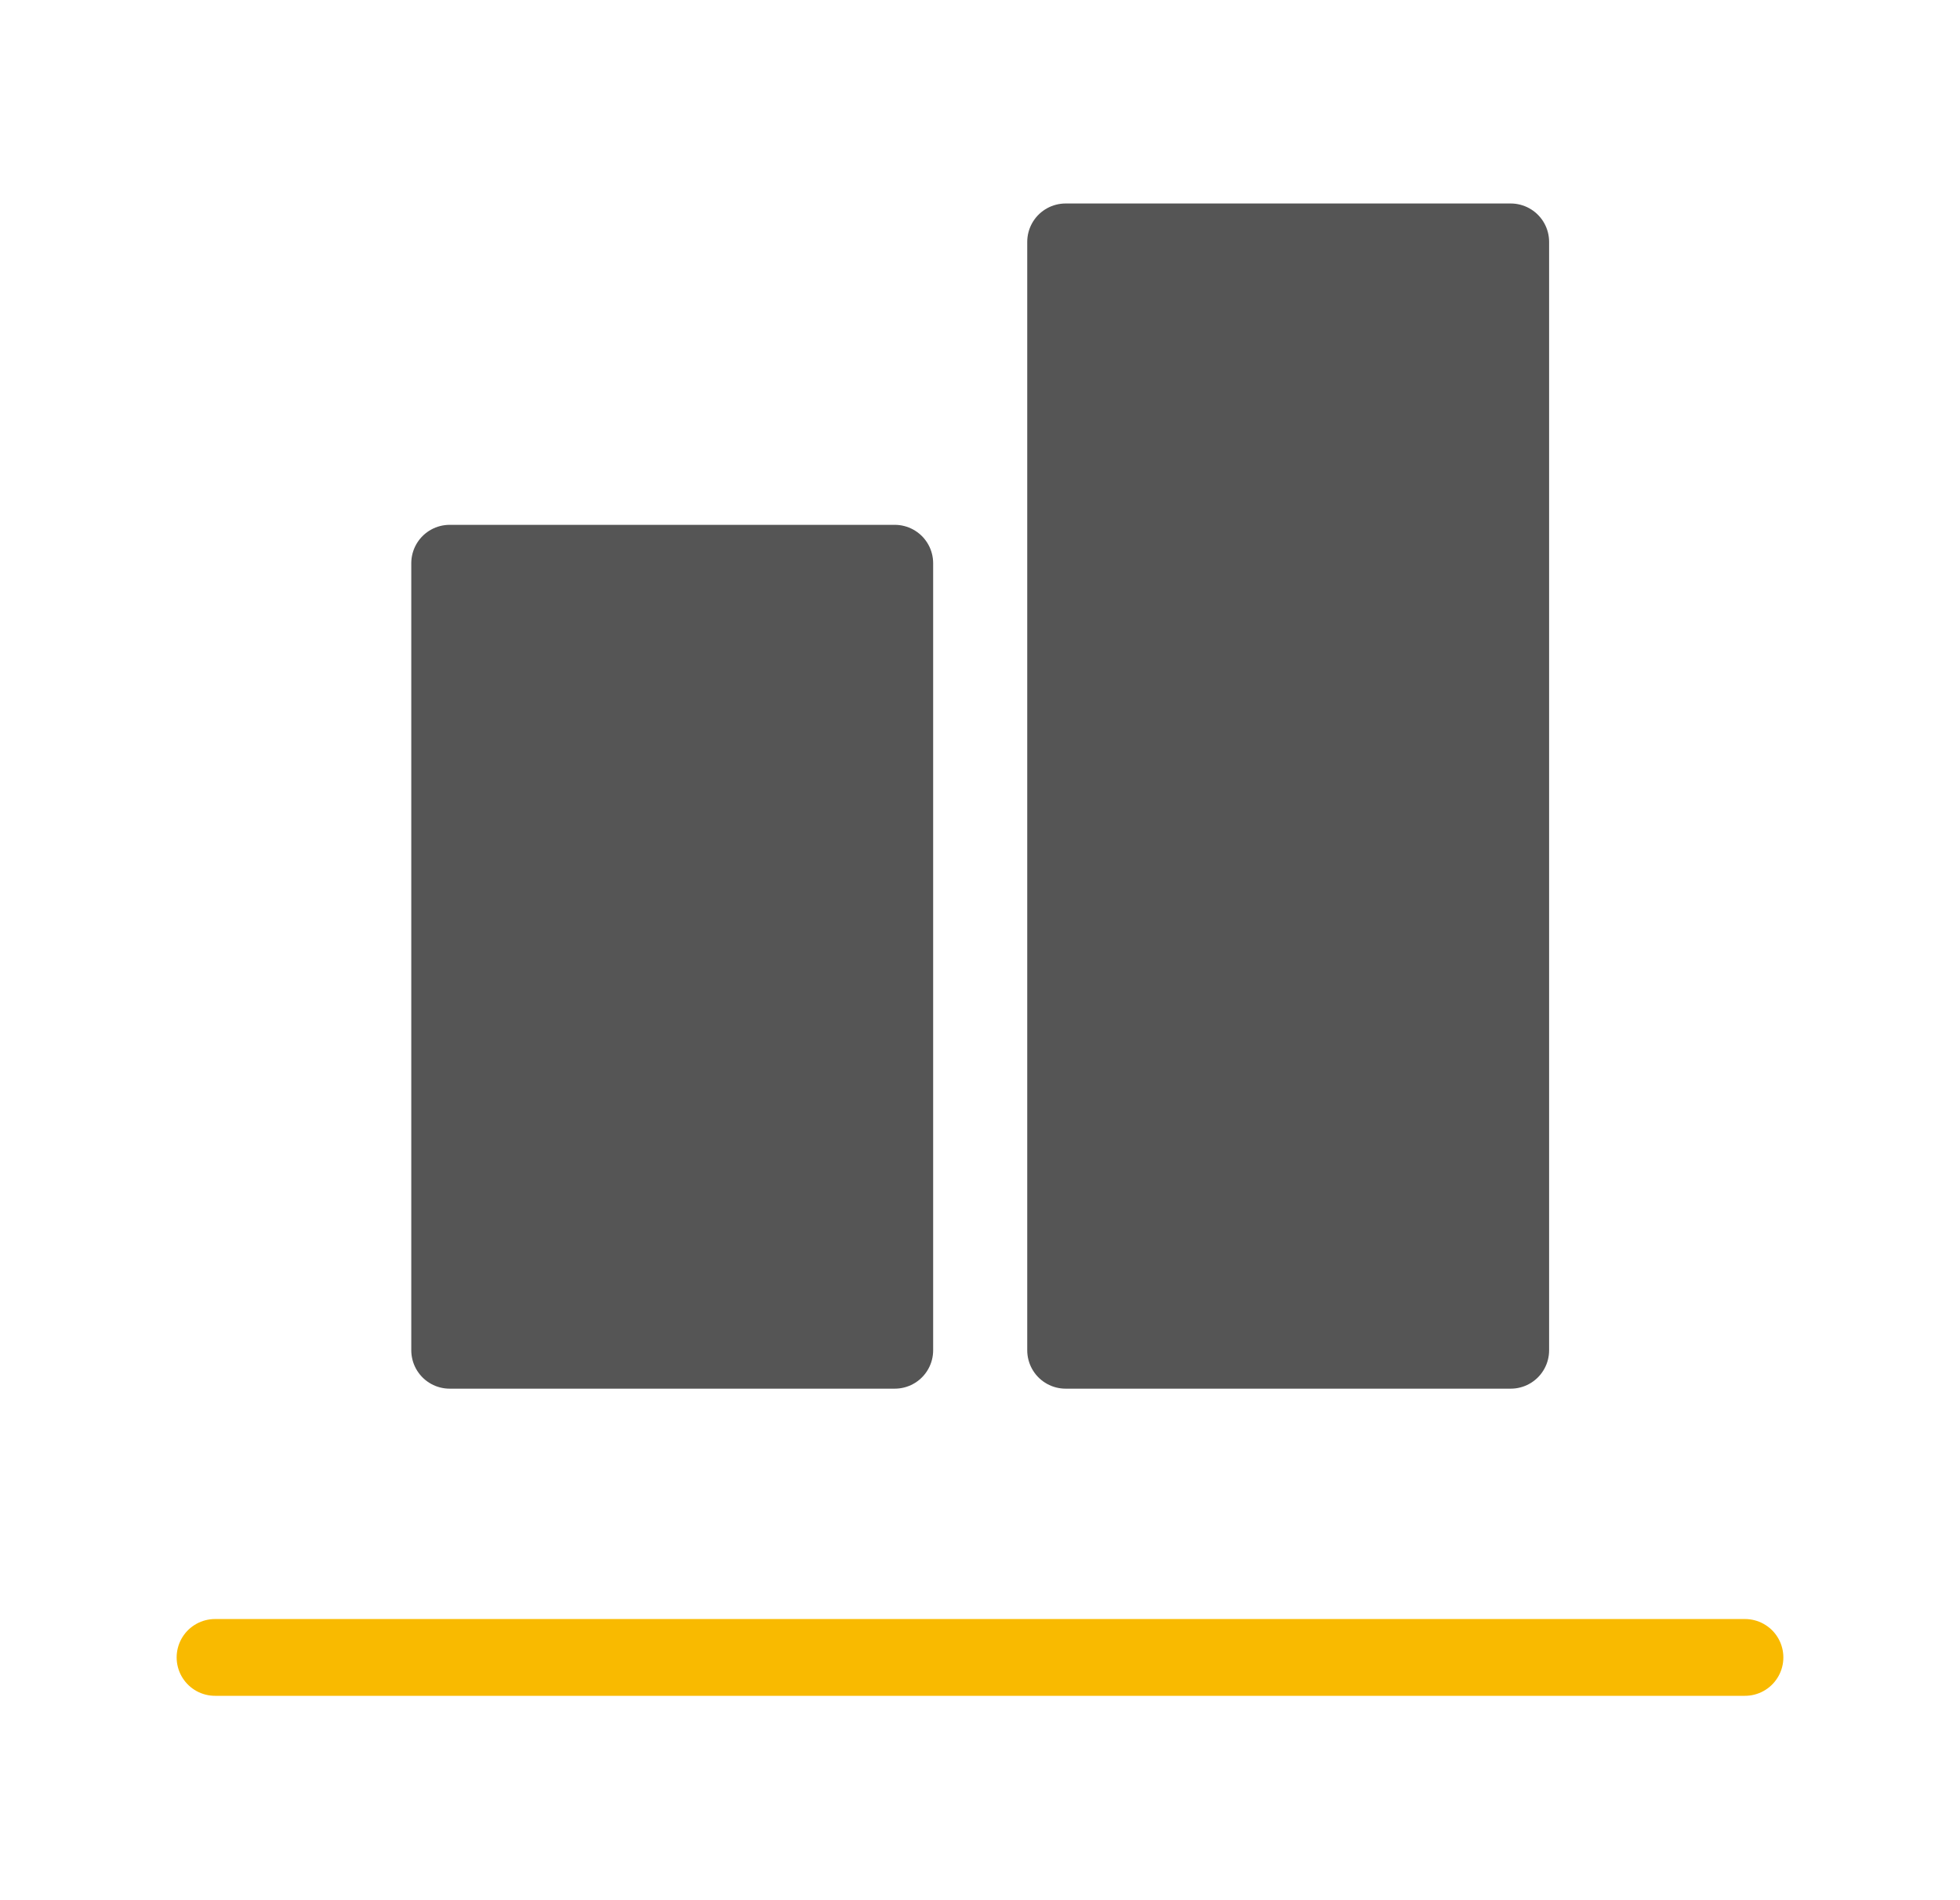
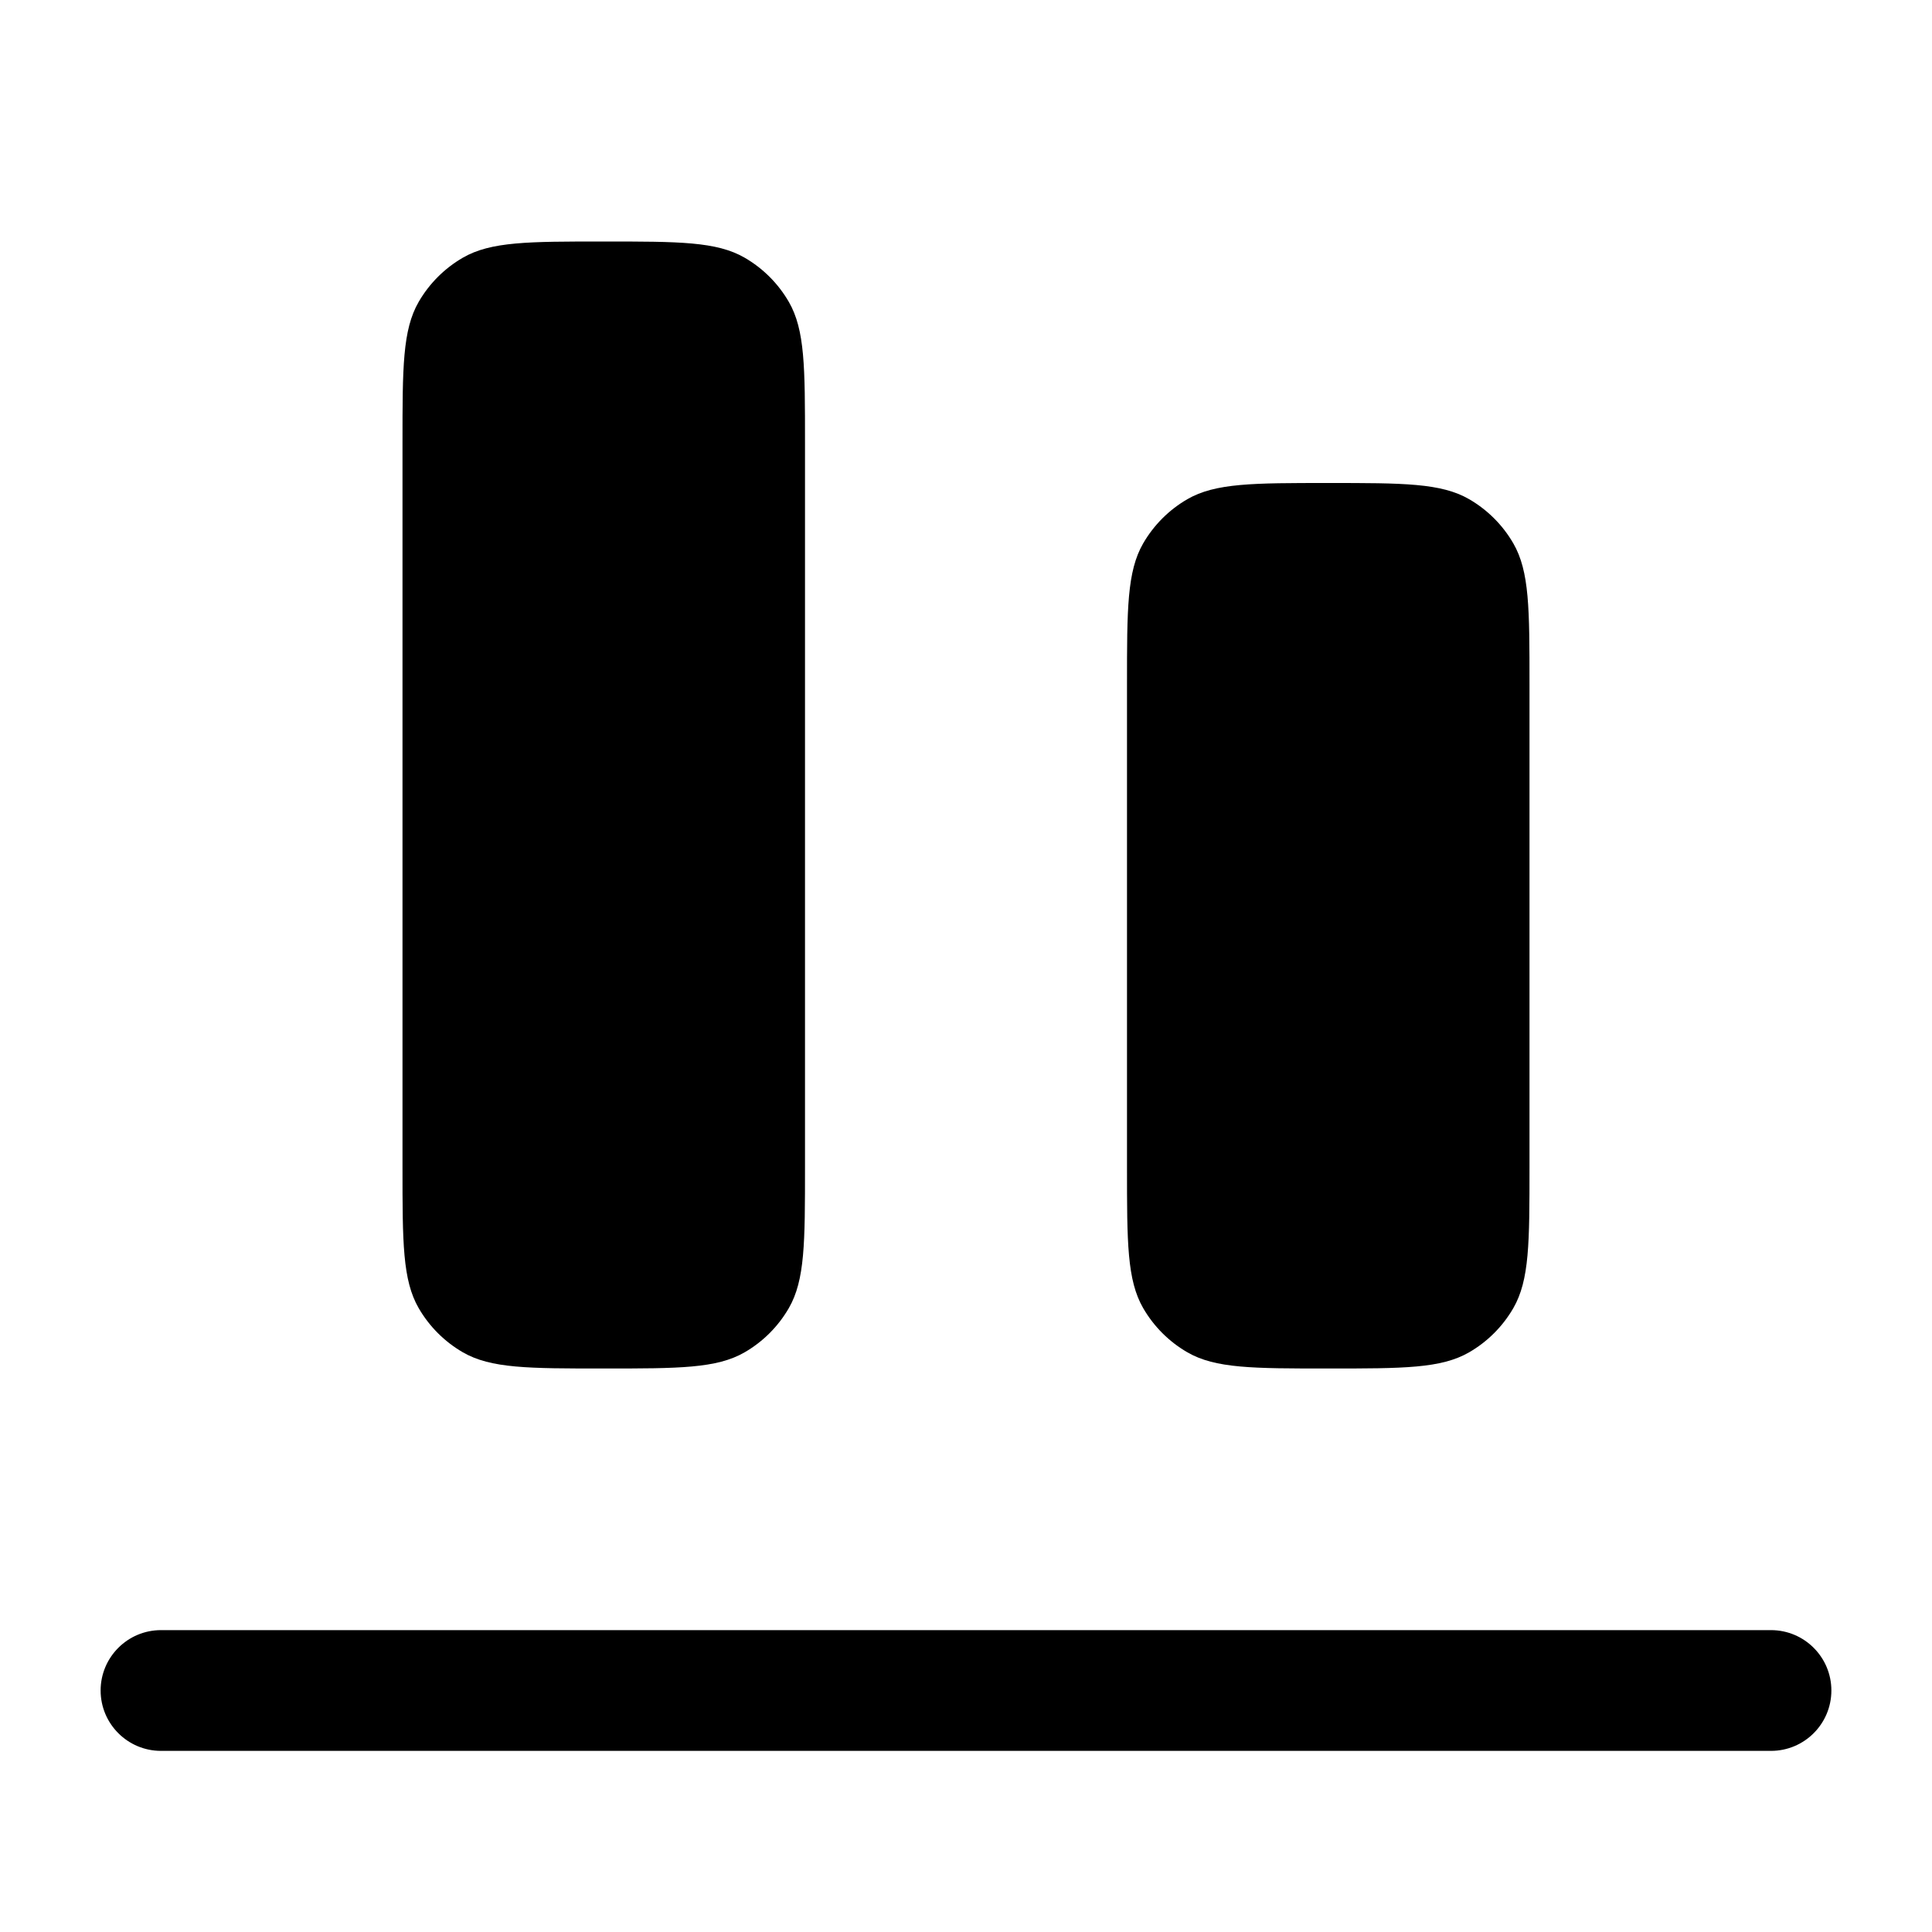
- <svg xmlns="http://www.w3.org/2000/svg" viewBox="0 0 51.04 49.47">
-   <defs>
-     <style>.cls-1,.cls-3{fill:none;}.cls-2{fill:#555555;stroke:#555555;stroke-linejoin:round;}.cls-2,.cls-3{stroke-linecap:round;stroke-width:2px;}.cls-3{stroke:#f9ba00;stroke-miterlimit:10;}</style>
-   </defs>
-   <g id="Calque_2" data-name="Calque 2">
-     <g id="Calque_1-2" data-name="Calque 1">
-       <polyline class="cls-1" points="6.8 0 51.04 0 51.04 49.47 0 49.47 0 0 6.8 0" />
-       <rect class="cls-2" x="7.25" y="19.12" width="20.5" height="11.59" transform="translate(42.42 7.42) rotate(90)" />
-       <rect class="cls-2" x="19.11" y="14.94" width="28.87" height="11.59" transform="translate(54.28 -12.81) rotate(90)" />
-       <line class="cls-3" x1="5.6" y1="43.17" x2="45.44" y2="43.17" />
-     </g>
-   </g>
+ <svg xmlns="http://www.w3.org/2000/svg" width="800px" height="800px" viewBox="0 0 24 24" fill="none">
+   <path fill-rule="evenodd" clip-rule="evenodd" d="M1.25 21C1.25 20.586 1.586 20.25 2 20.25H22C22.414 20.25 22.75 20.586 22.75 21C22.75 21.414 22.414 21.75 22 21.75H2C1.586 21.75 1.25 21.414 1.25 21Z" fill="currentColor" />
+   <path d="M7.5 17C6.565 17 6.098 17 5.75 16.799C5.522 16.667 5.333 16.478 5.201 16.25C5 15.902 5 15.435 5 14.5L5 5.5C5 4.565 5 4.098 5.201 3.75C5.333 3.522 5.522 3.333 5.75 3.201C6.098 3 6.565 3 7.5 3C8.435 3 8.902 3 9.25 3.201C9.478 3.333 9.667 3.522 9.799 3.75C10 4.098 10 4.565 10 5.5V14.5C10 15.435 10 15.902 9.799 16.25C9.667 16.478 9.478 16.667 9.25 16.799C8.902 17 8.435 17 7.5 17Z" fill="currentColor" />
+   <path d="M16.5 17C15.565 17 15.098 17 14.75 16.799C14.522 16.667 14.333 16.478 14.201 16.25C14 15.902 14 15.435 14 14.5V8.5C14 7.565 14 7.098 14.201 6.75C14.333 6.522 14.522 6.333 14.75 6.201C15.098 6 15.565 6 16.5 6C17.435 6 17.902 6 18.25 6.201C18.478 6.333 18.667 6.522 18.799 6.75C19 7.098 19 7.565 19 8.5V14.5C19 15.435 19 15.902 18.799 16.25C18.667 16.478 18.478 16.667 18.25 16.799C17.902 17 17.435 17 16.5 17Z" fill="currentColor" />
</svg>
